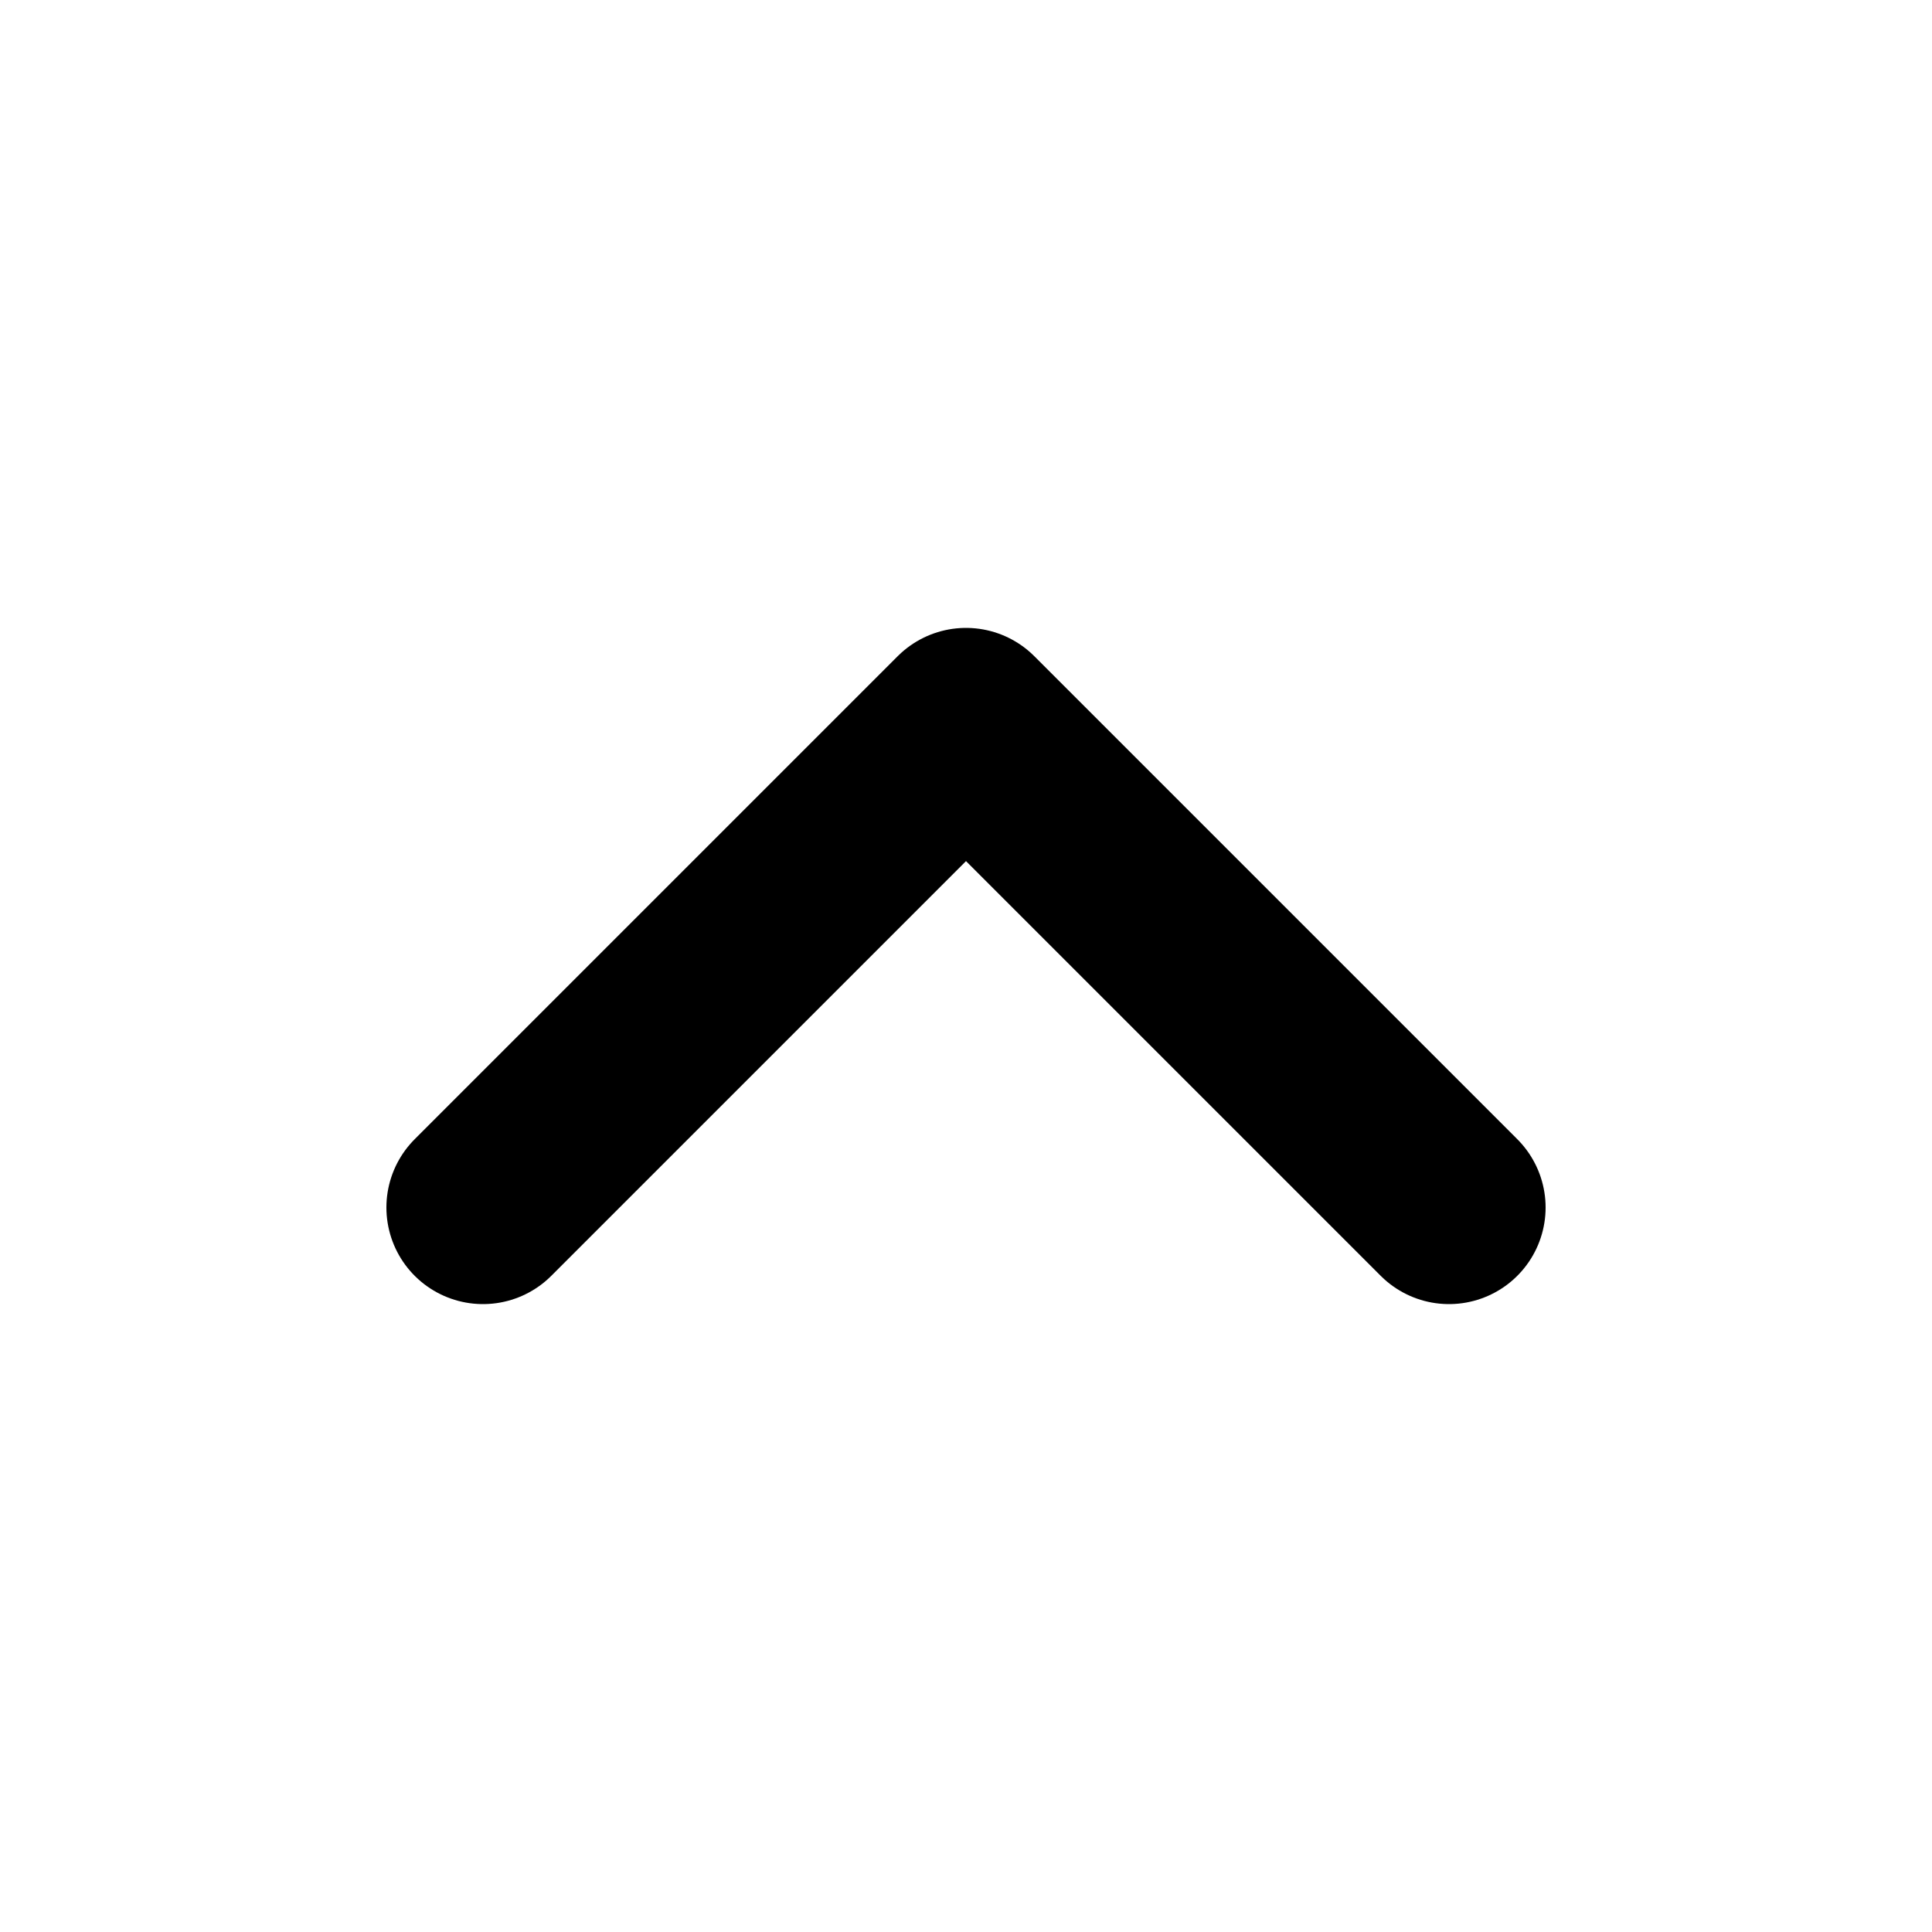
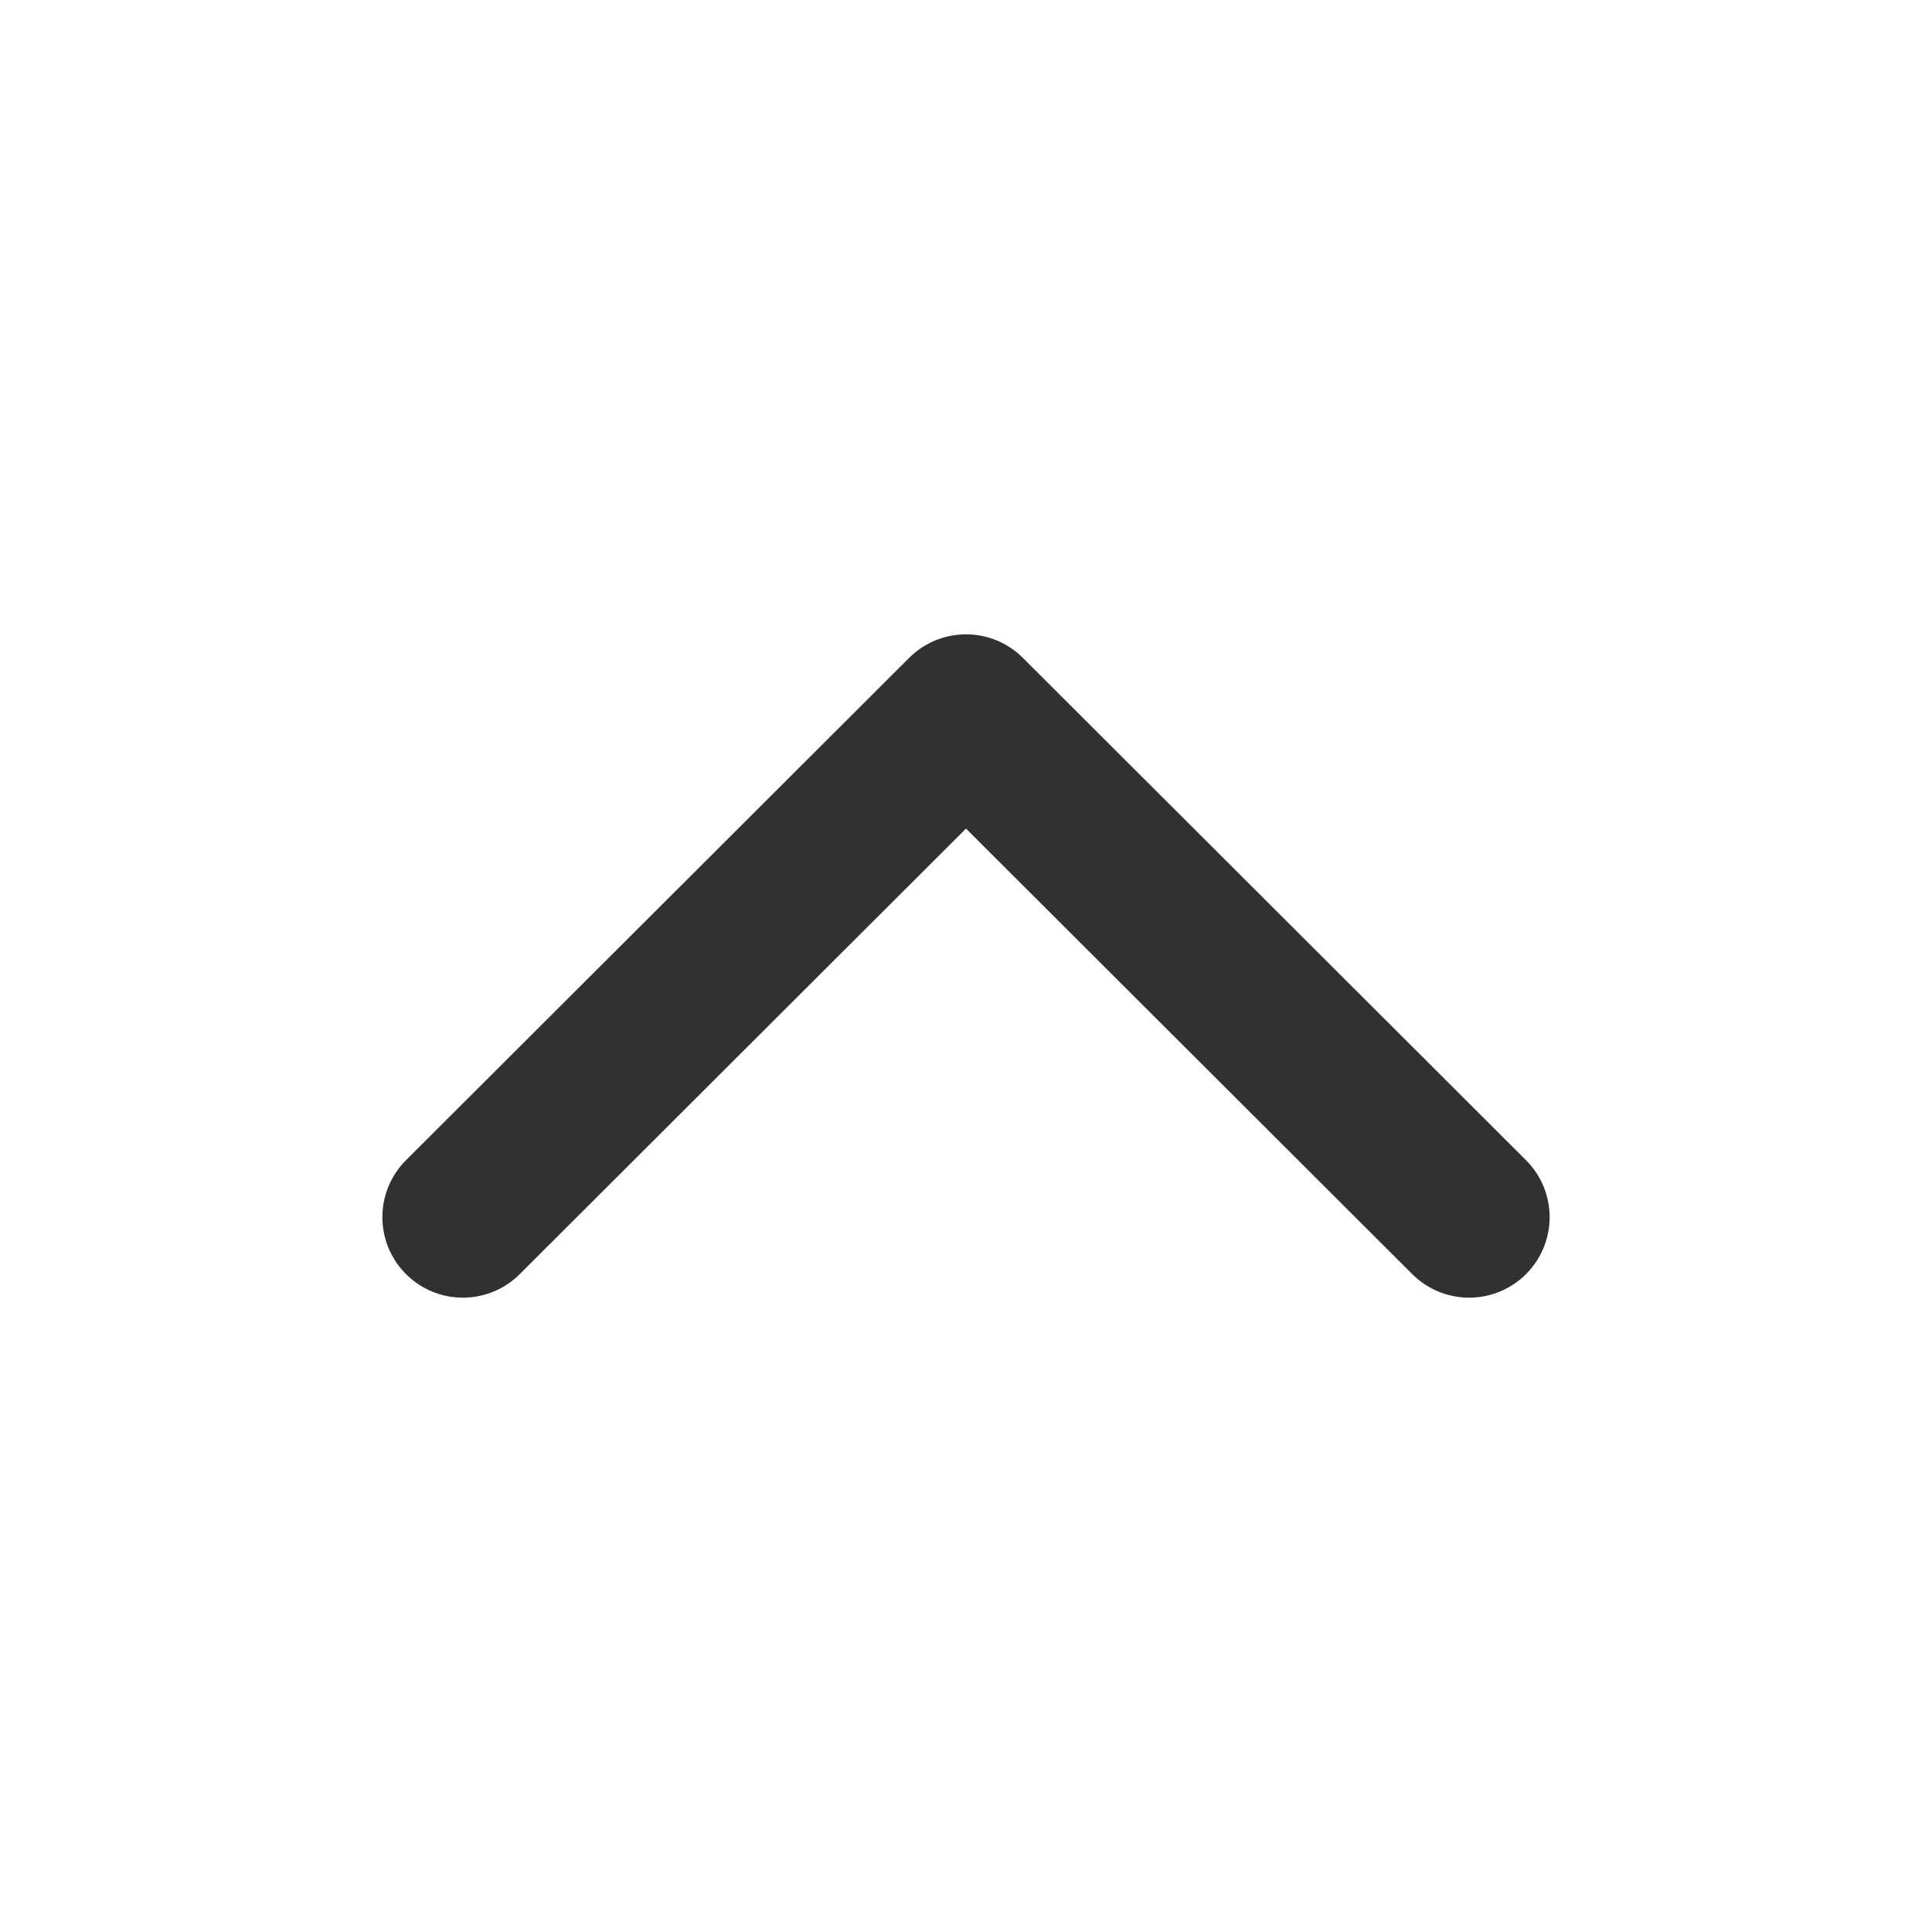
- <svg xmlns="http://www.w3.org/2000/svg" width="20" height="20" viewBox="0 0 20 20" fill="none">
-   <path d="M15 12.5L10 7.5L5 12.5" stroke="black" stroke-width="2" stroke-linecap="round" stroke-linejoin="round" />
+ <svg xmlns="http://www.w3.org/2000/svg" width="24" height="24" viewBox="641.50 8032.50 24.00 24.00" fill="none">
+   <path d="M659.75 8047.62L653.5 8041.38L647.25 8047.62" stroke-width="2" stroke-linecap="round" stroke-linejoin="round" stroke="#313131" />
</svg>
